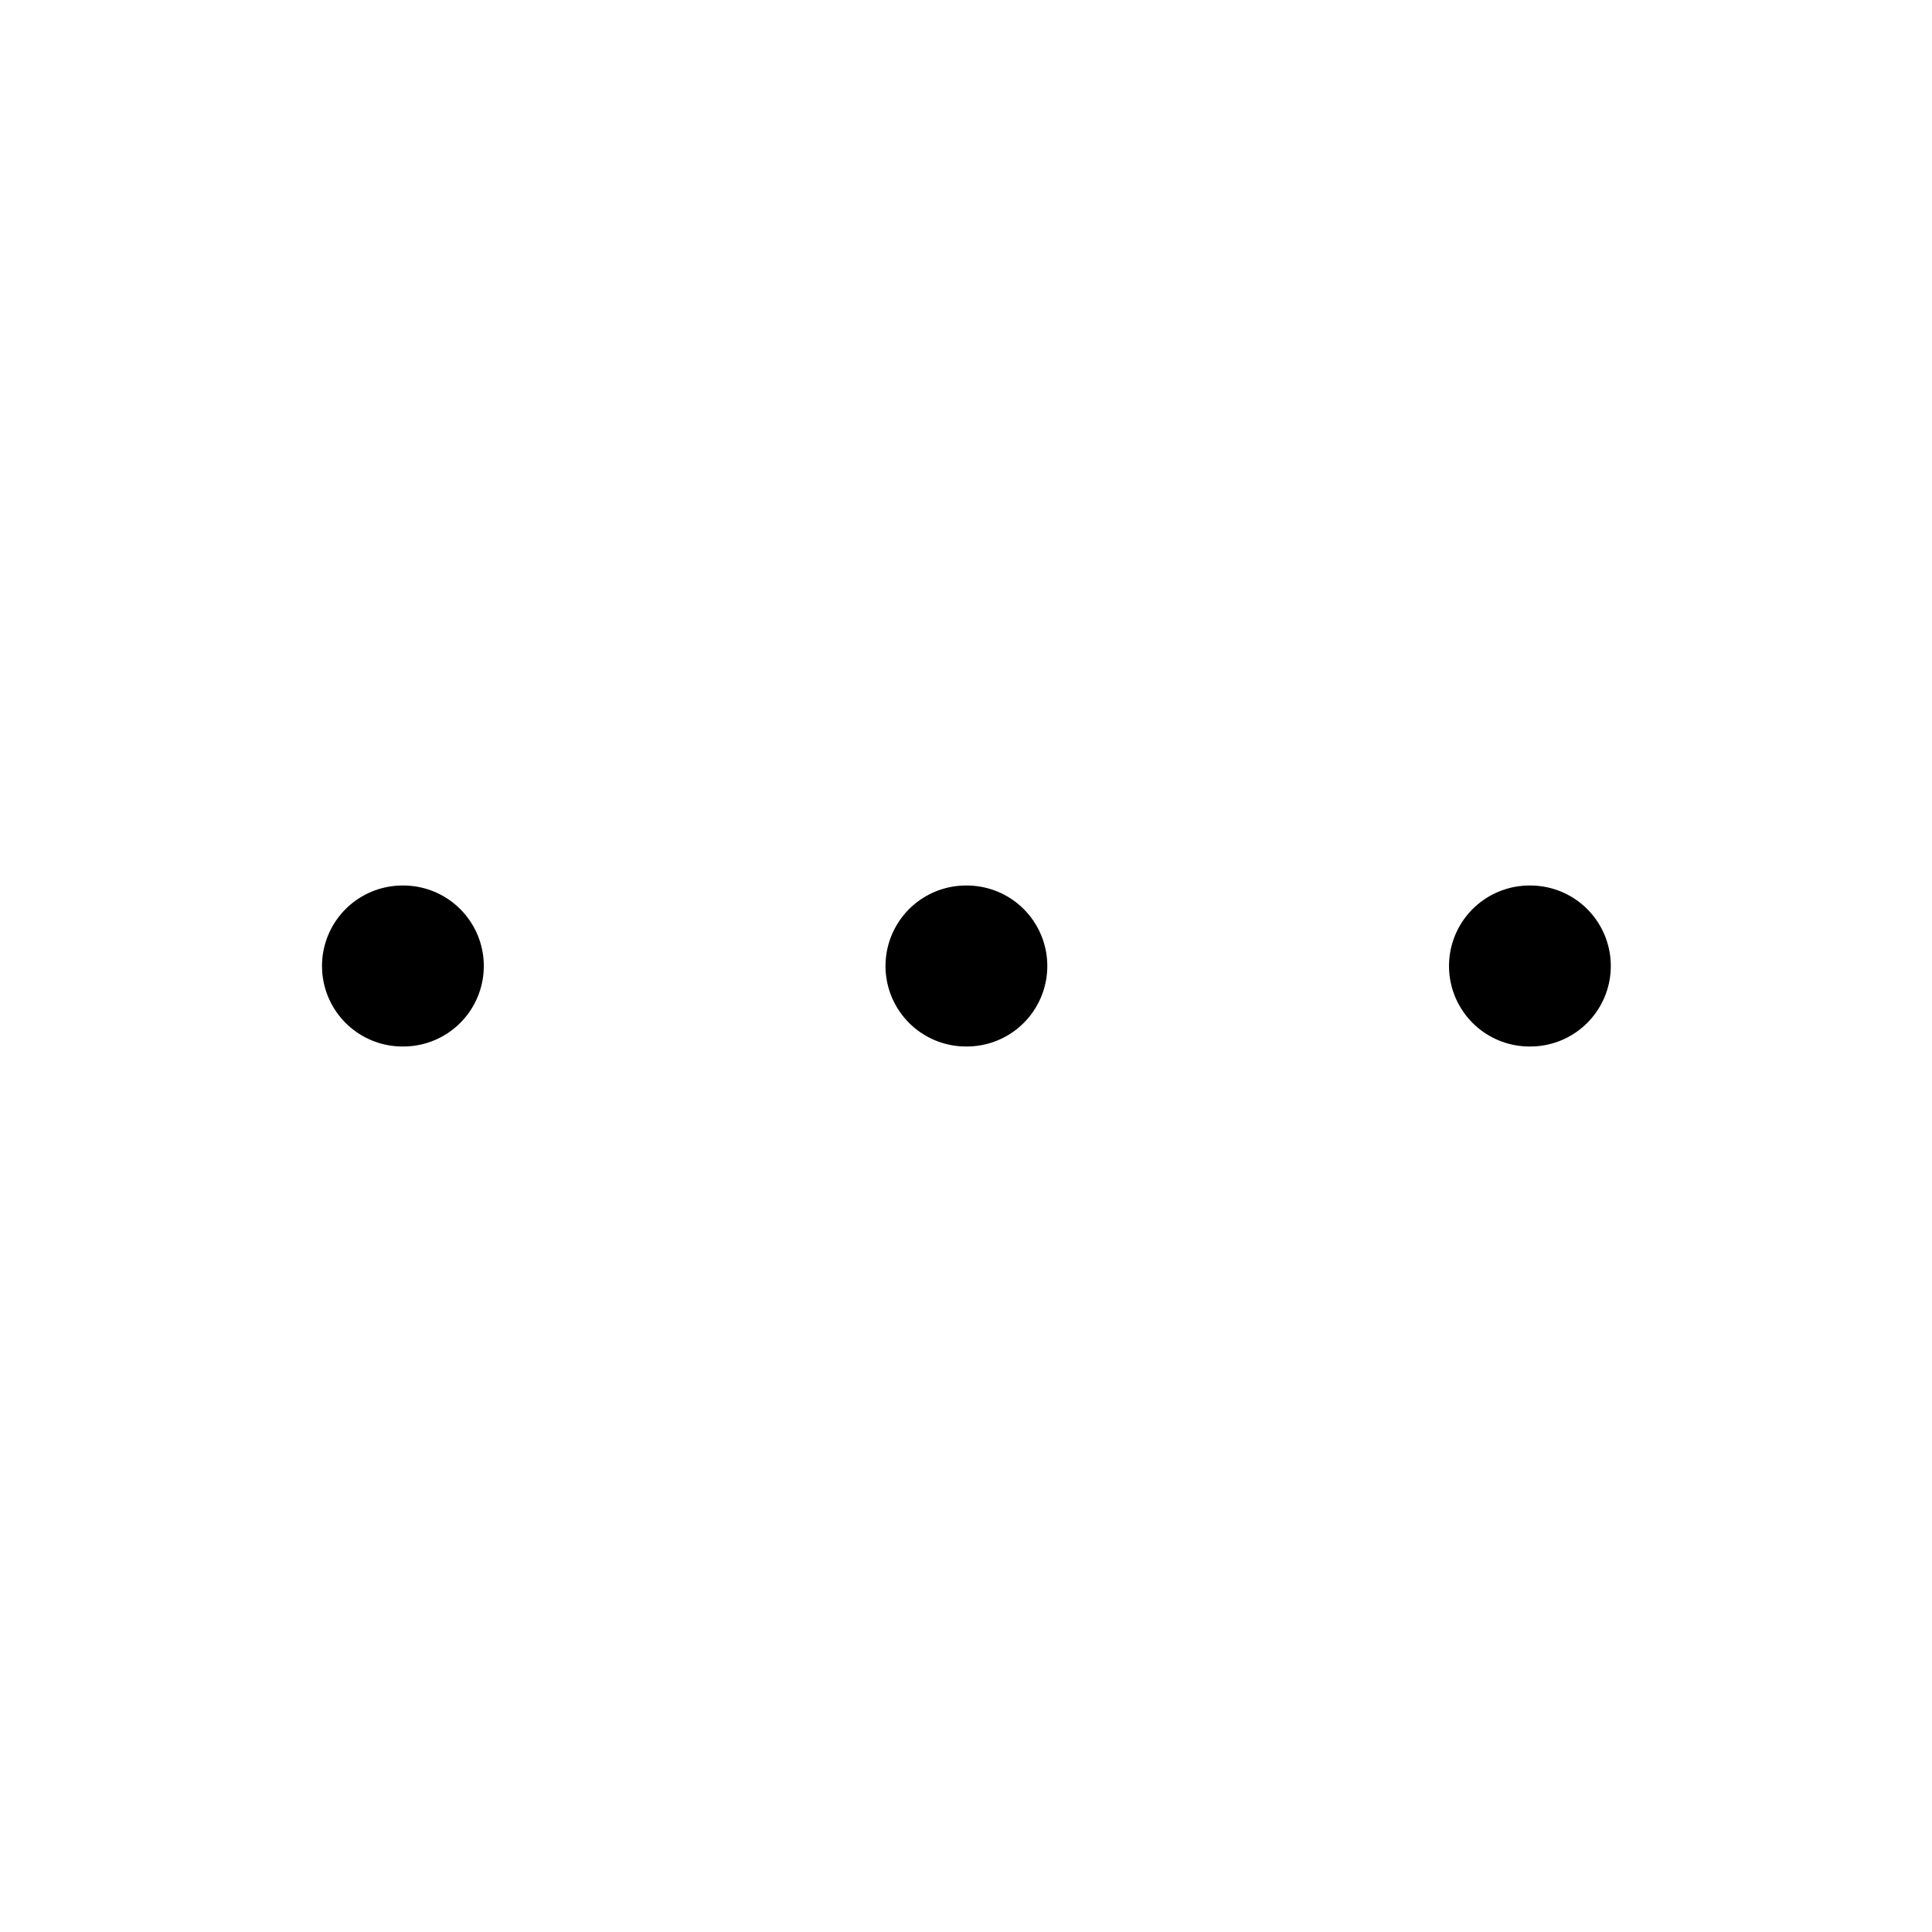
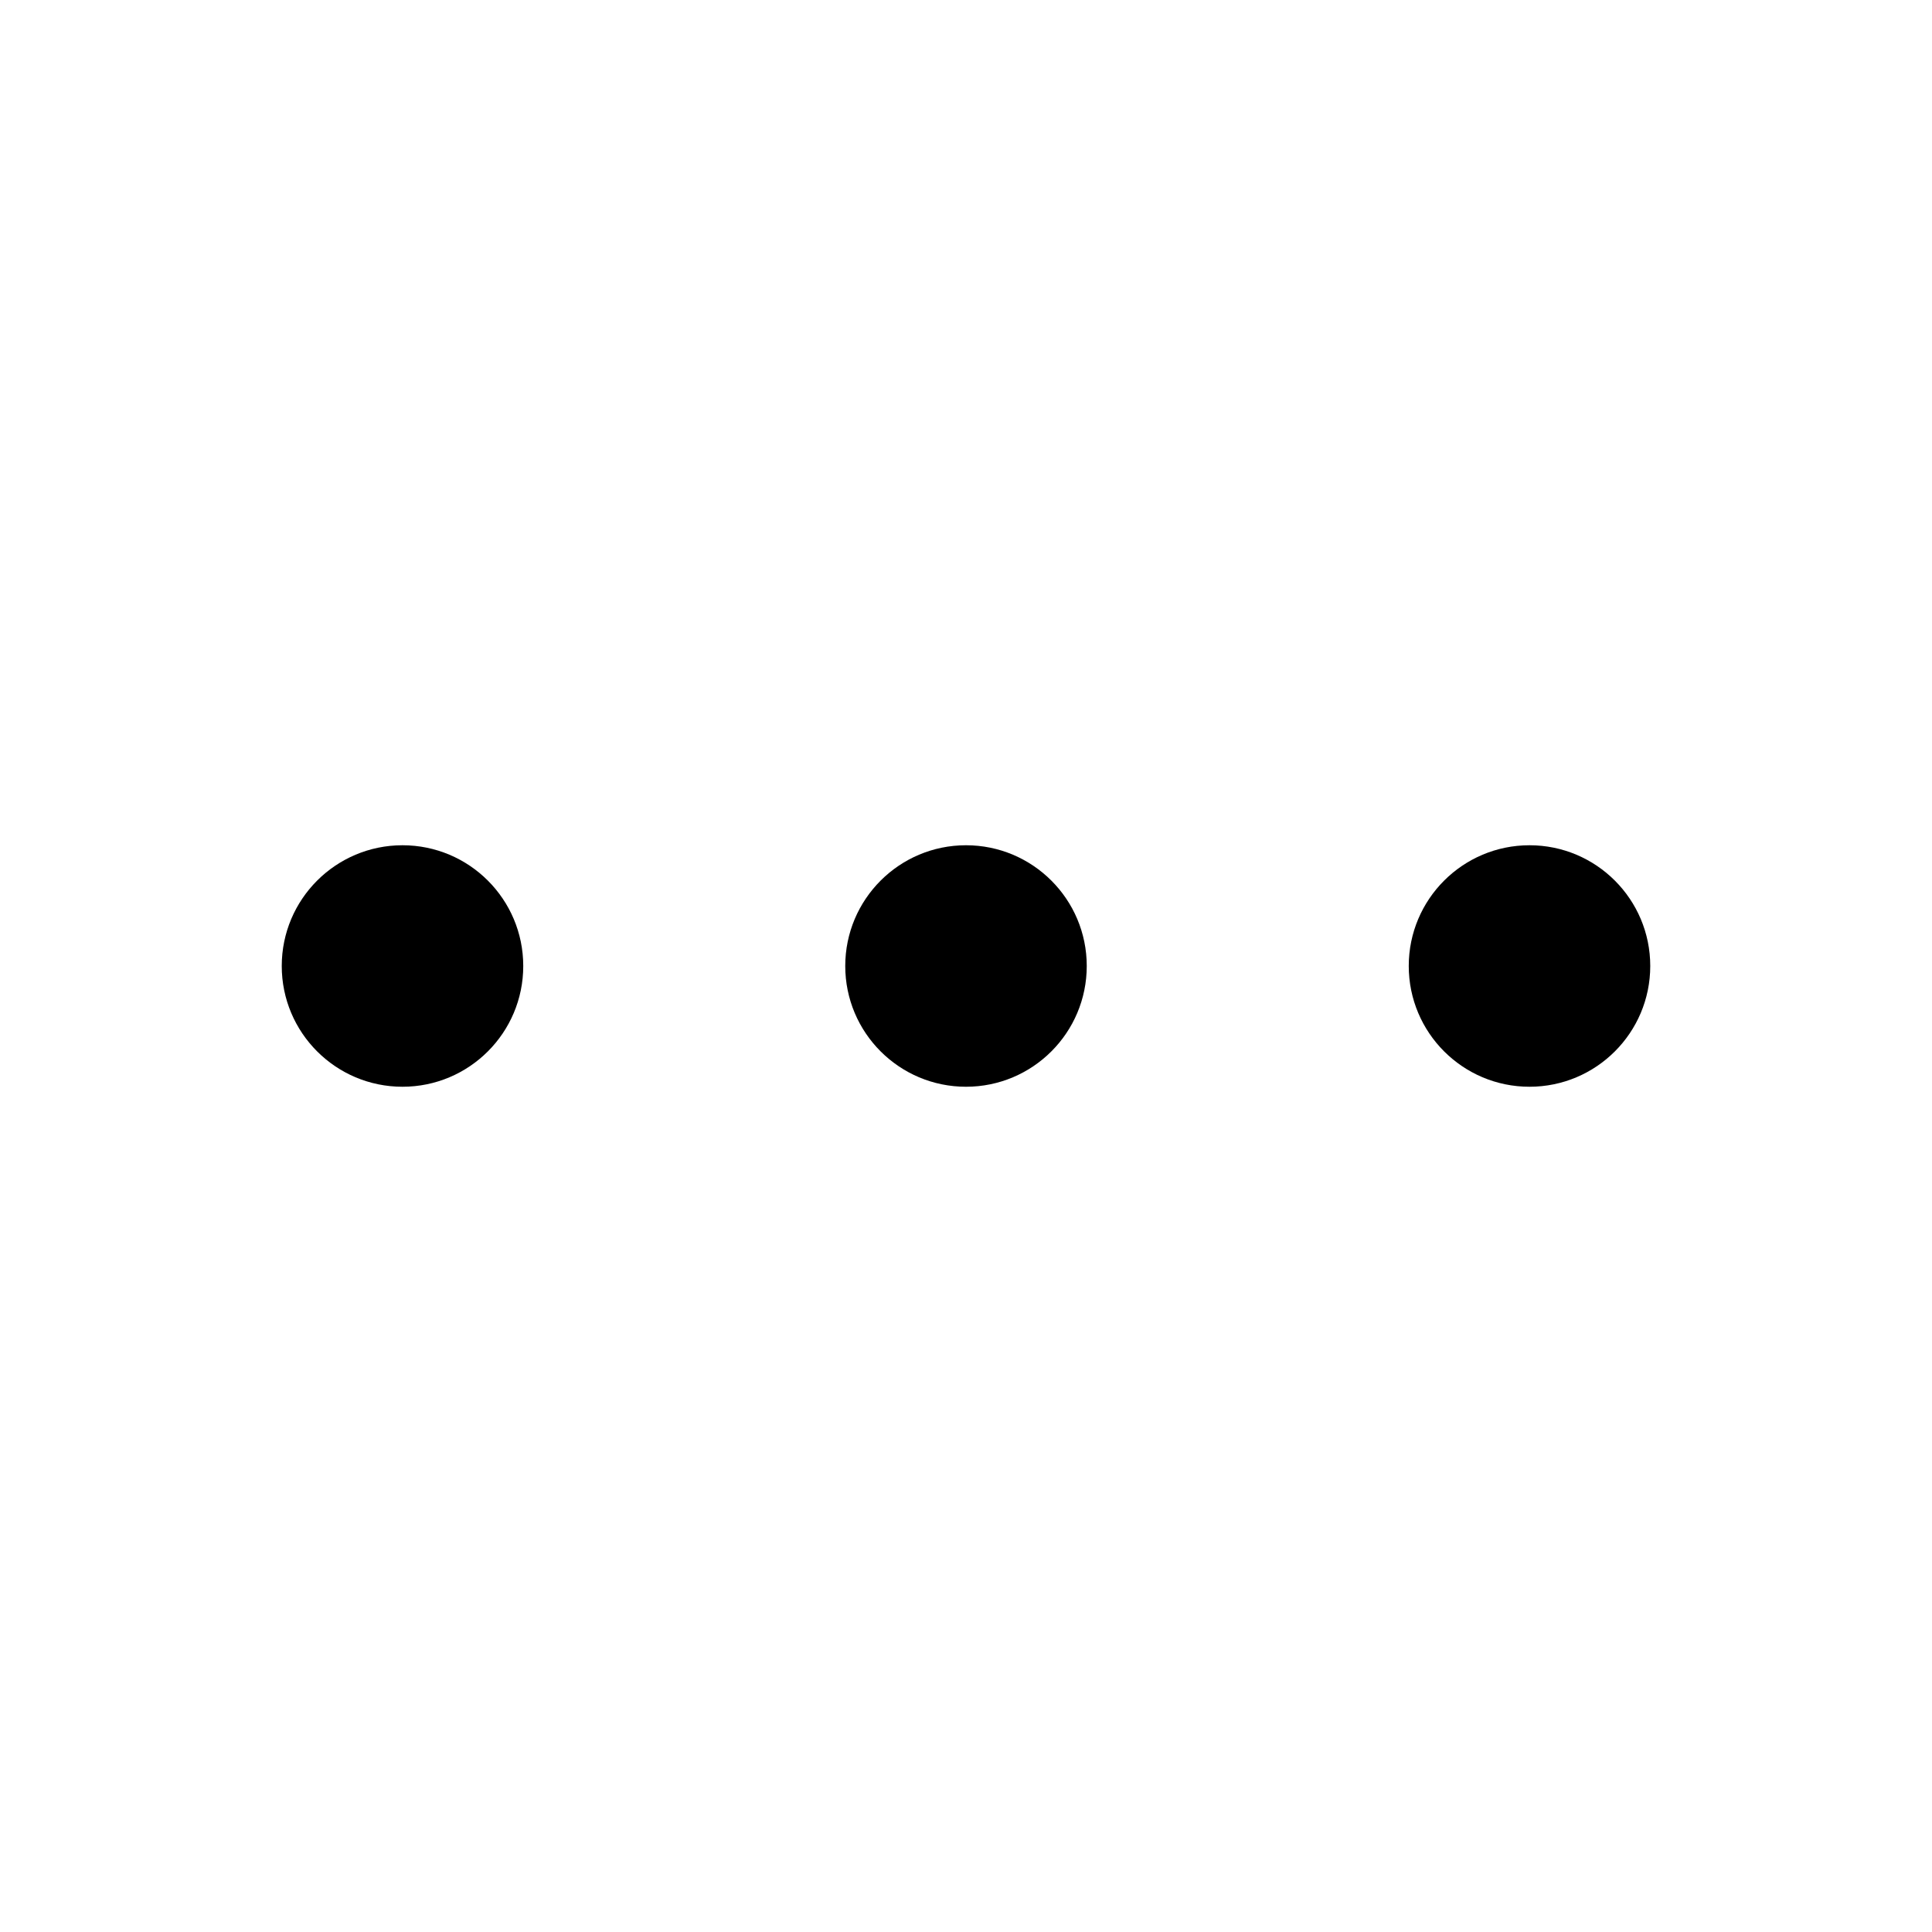
<svg xmlns="http://www.w3.org/2000/svg" width="24" height="24" viewBox="0 0 24 24" fill="none" stroke="currentColor" stroke-width="2" stroke-linecap="round" stroke-linejoin="round">
-   <path d="M5 12h.01" />
-   <path d="M12 12h.01" />
-   <path d="M19 12h.01" />
+   <circle cx="5" cy="12" r="1.5" fill="currentColor" stroke="none" />
+   <circle cx="12" cy="12" r="1.5" fill="currentColor" stroke="none" />
+   <circle cx="19" cy="12" r="1.5" fill="currentColor" stroke="none" />
</svg>
